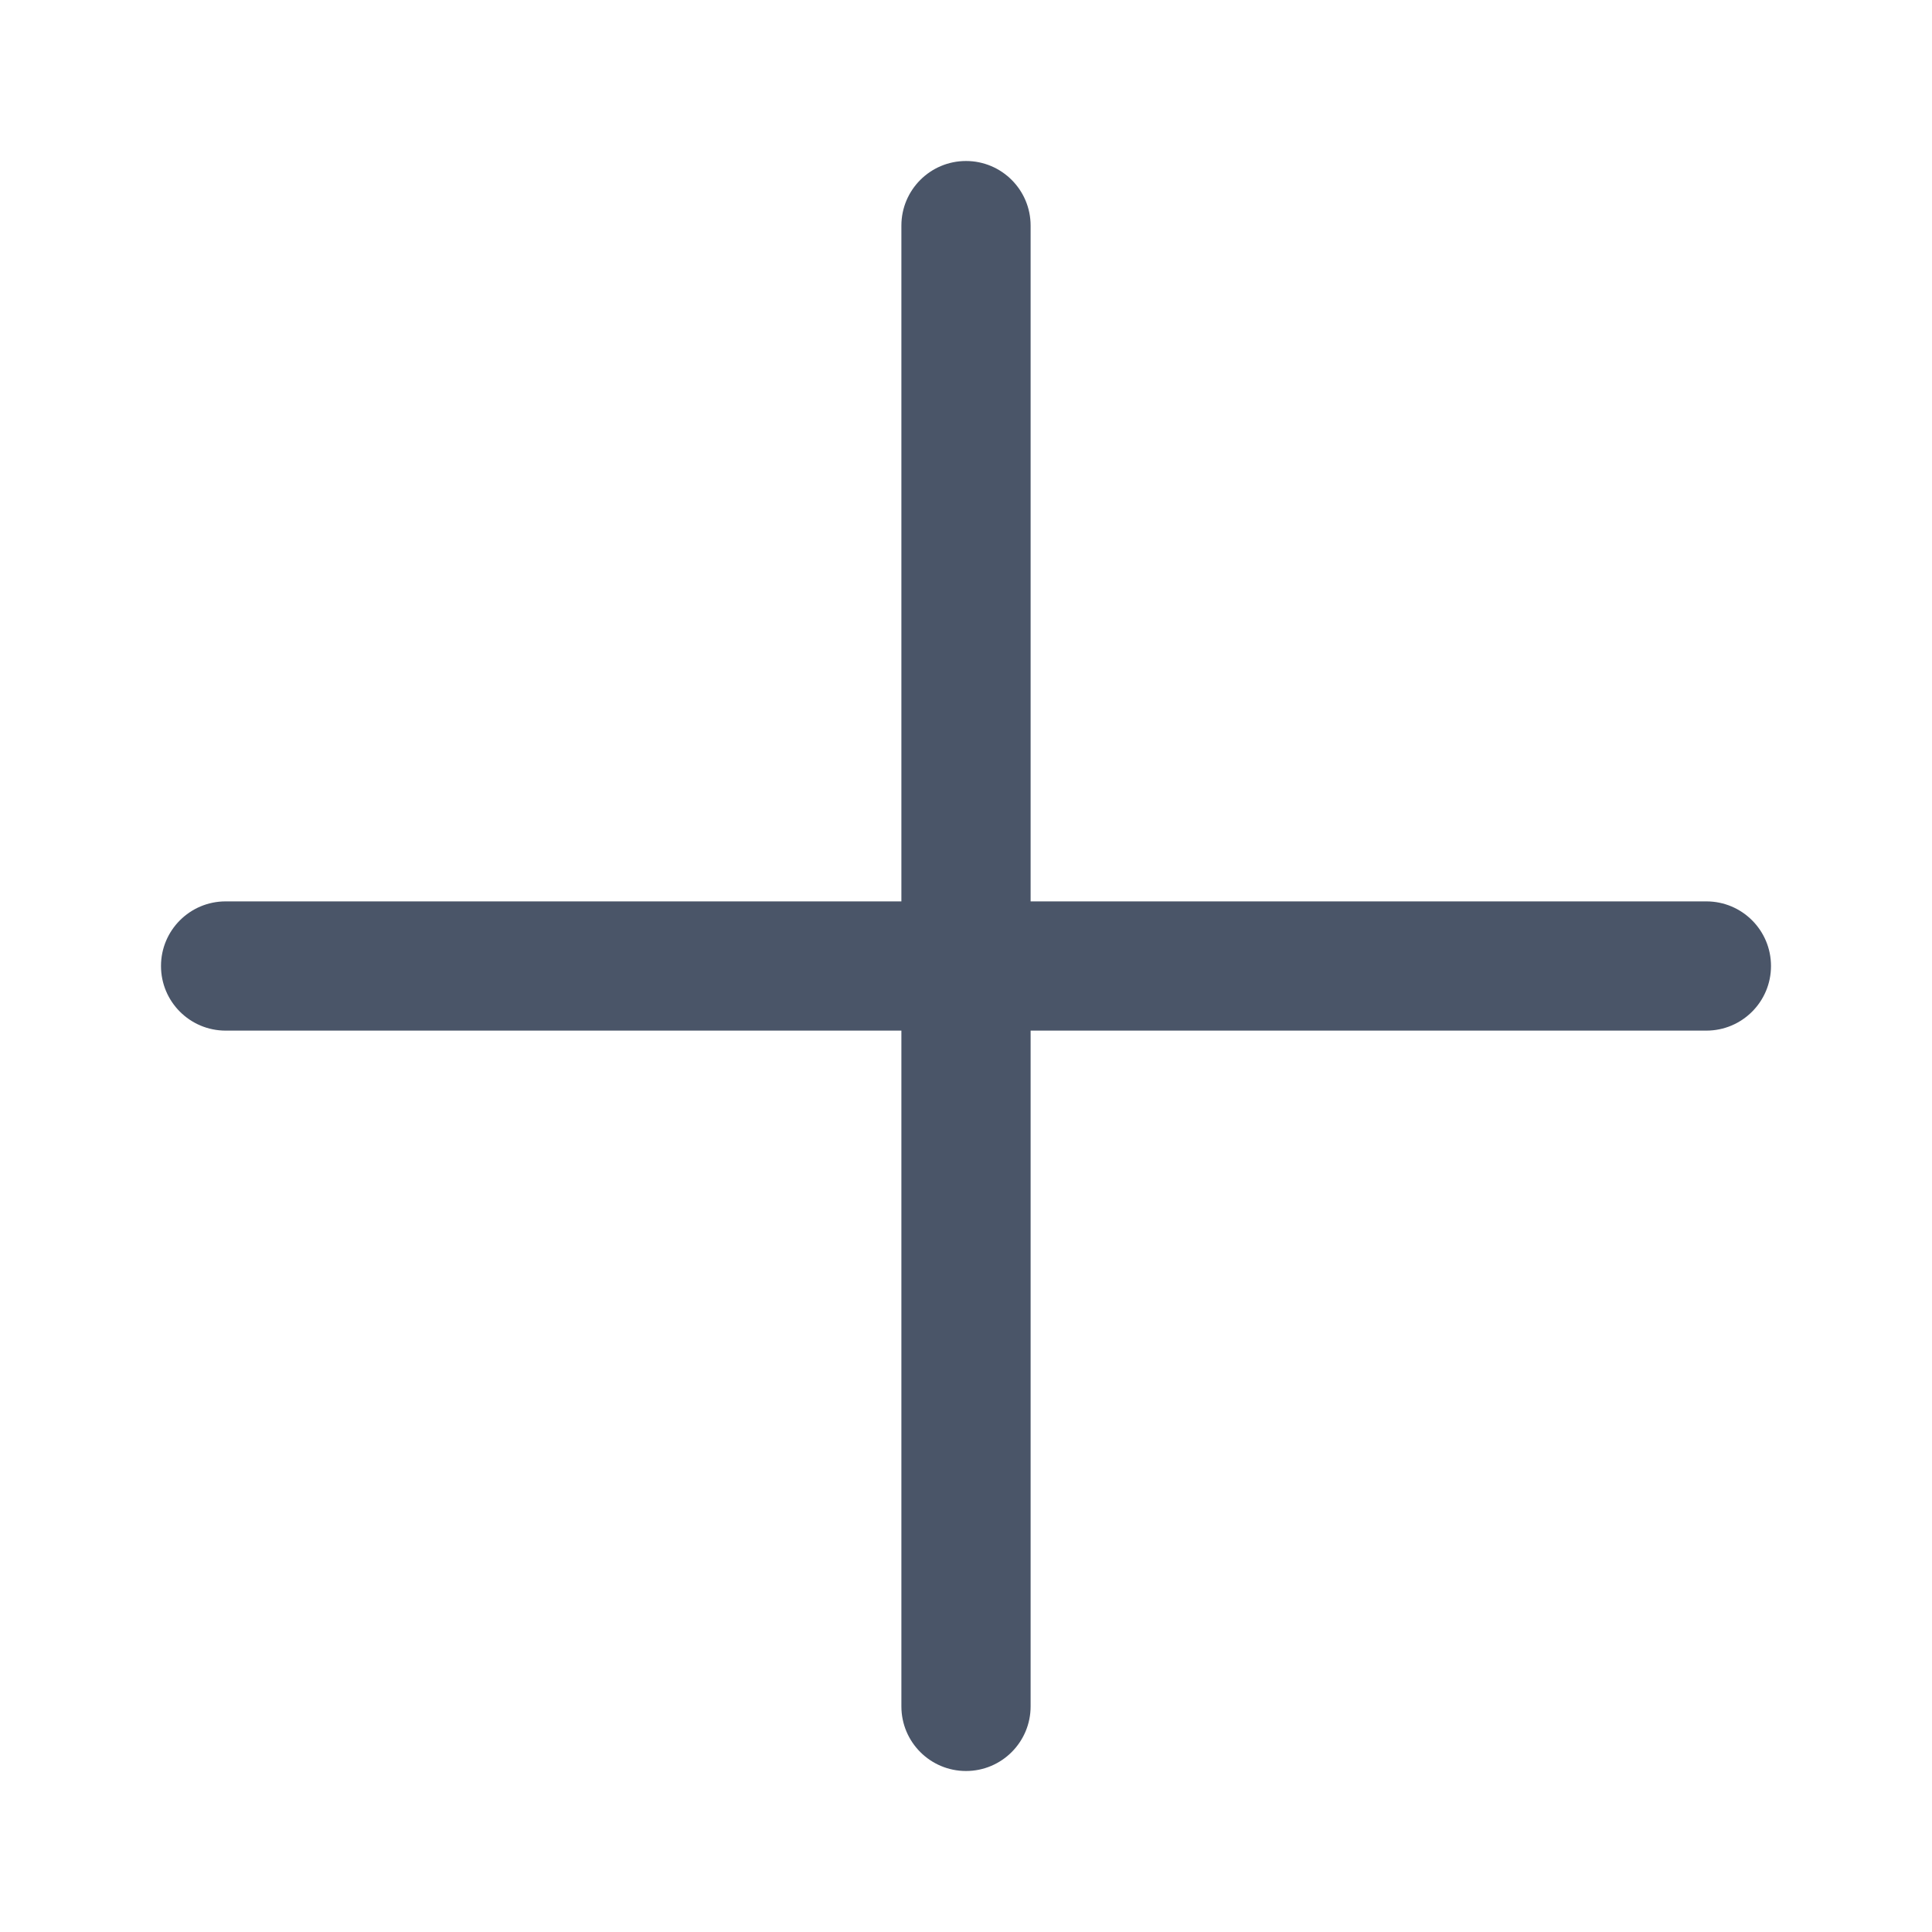
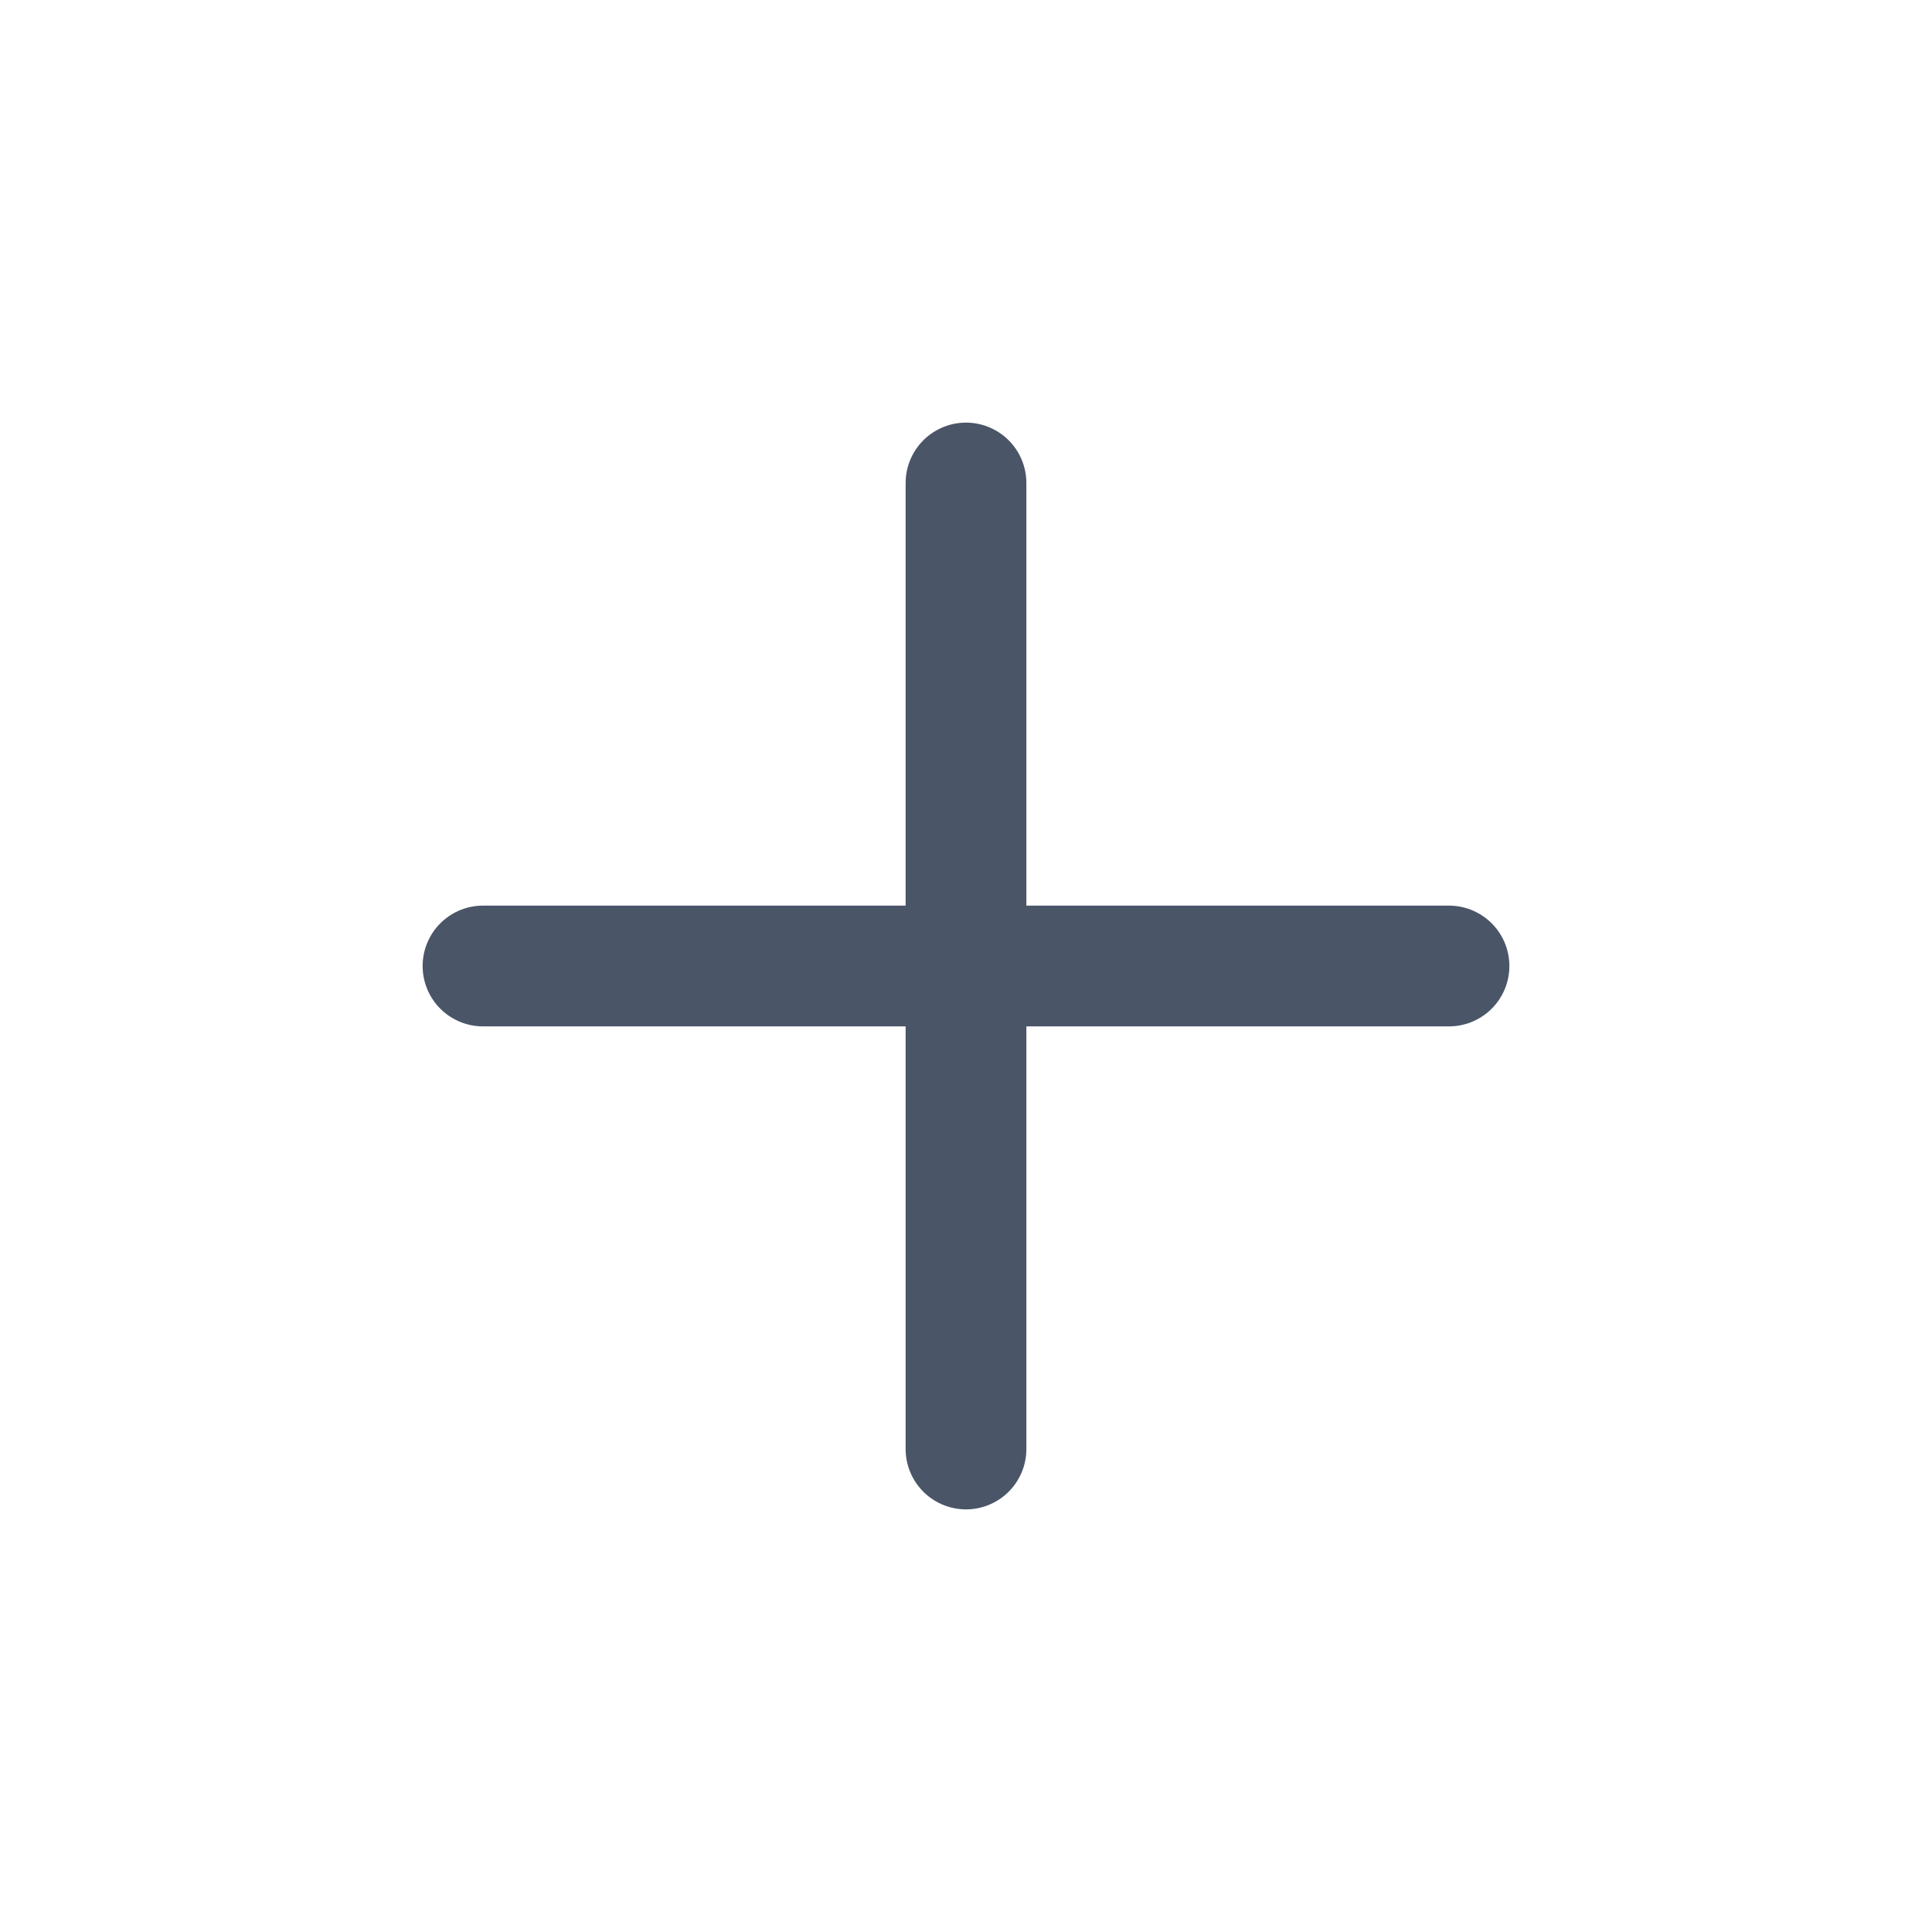
- <svg xmlns="http://www.w3.org/2000/svg" width="36" height="36" viewBox="0 0 36 36" fill="none">
-   <path fill-rule="evenodd" clip-rule="evenodd" d="M3 18C3 17.335 3.539 16.796 4.204 16.796H31.796C32.461 16.796 33 17.335 33 18C33 18.665 32.461 19.204 31.796 19.204H4.204C3.539 19.204 3 18.665 3 18Z" fill="#4A5568" />
-   <path fill-rule="evenodd" clip-rule="evenodd" d="M18 3C18.665 3 19.204 3.539 19.204 4.204V31.796C19.204 32.461 18.665 33 18 33C17.335 33 16.796 32.461 16.796 31.796V4.204C16.796 3.539 17.335 3 18 3Z" fill="#4A5568" />
+ <svg xmlns="http://www.w3.org/2000/svg" width="24" height="24" viewBox="0 0 24 24" fill="none">
+   <path d="M6 12H18" stroke="#4A5568" stroke-width="1.5" stroke-linecap="round" stroke-linejoin="round" />
+   <path d="M12 18V6" stroke="#4A5568" stroke-width="1.5" stroke-linecap="round" stroke-linejoin="round" />
</svg>
